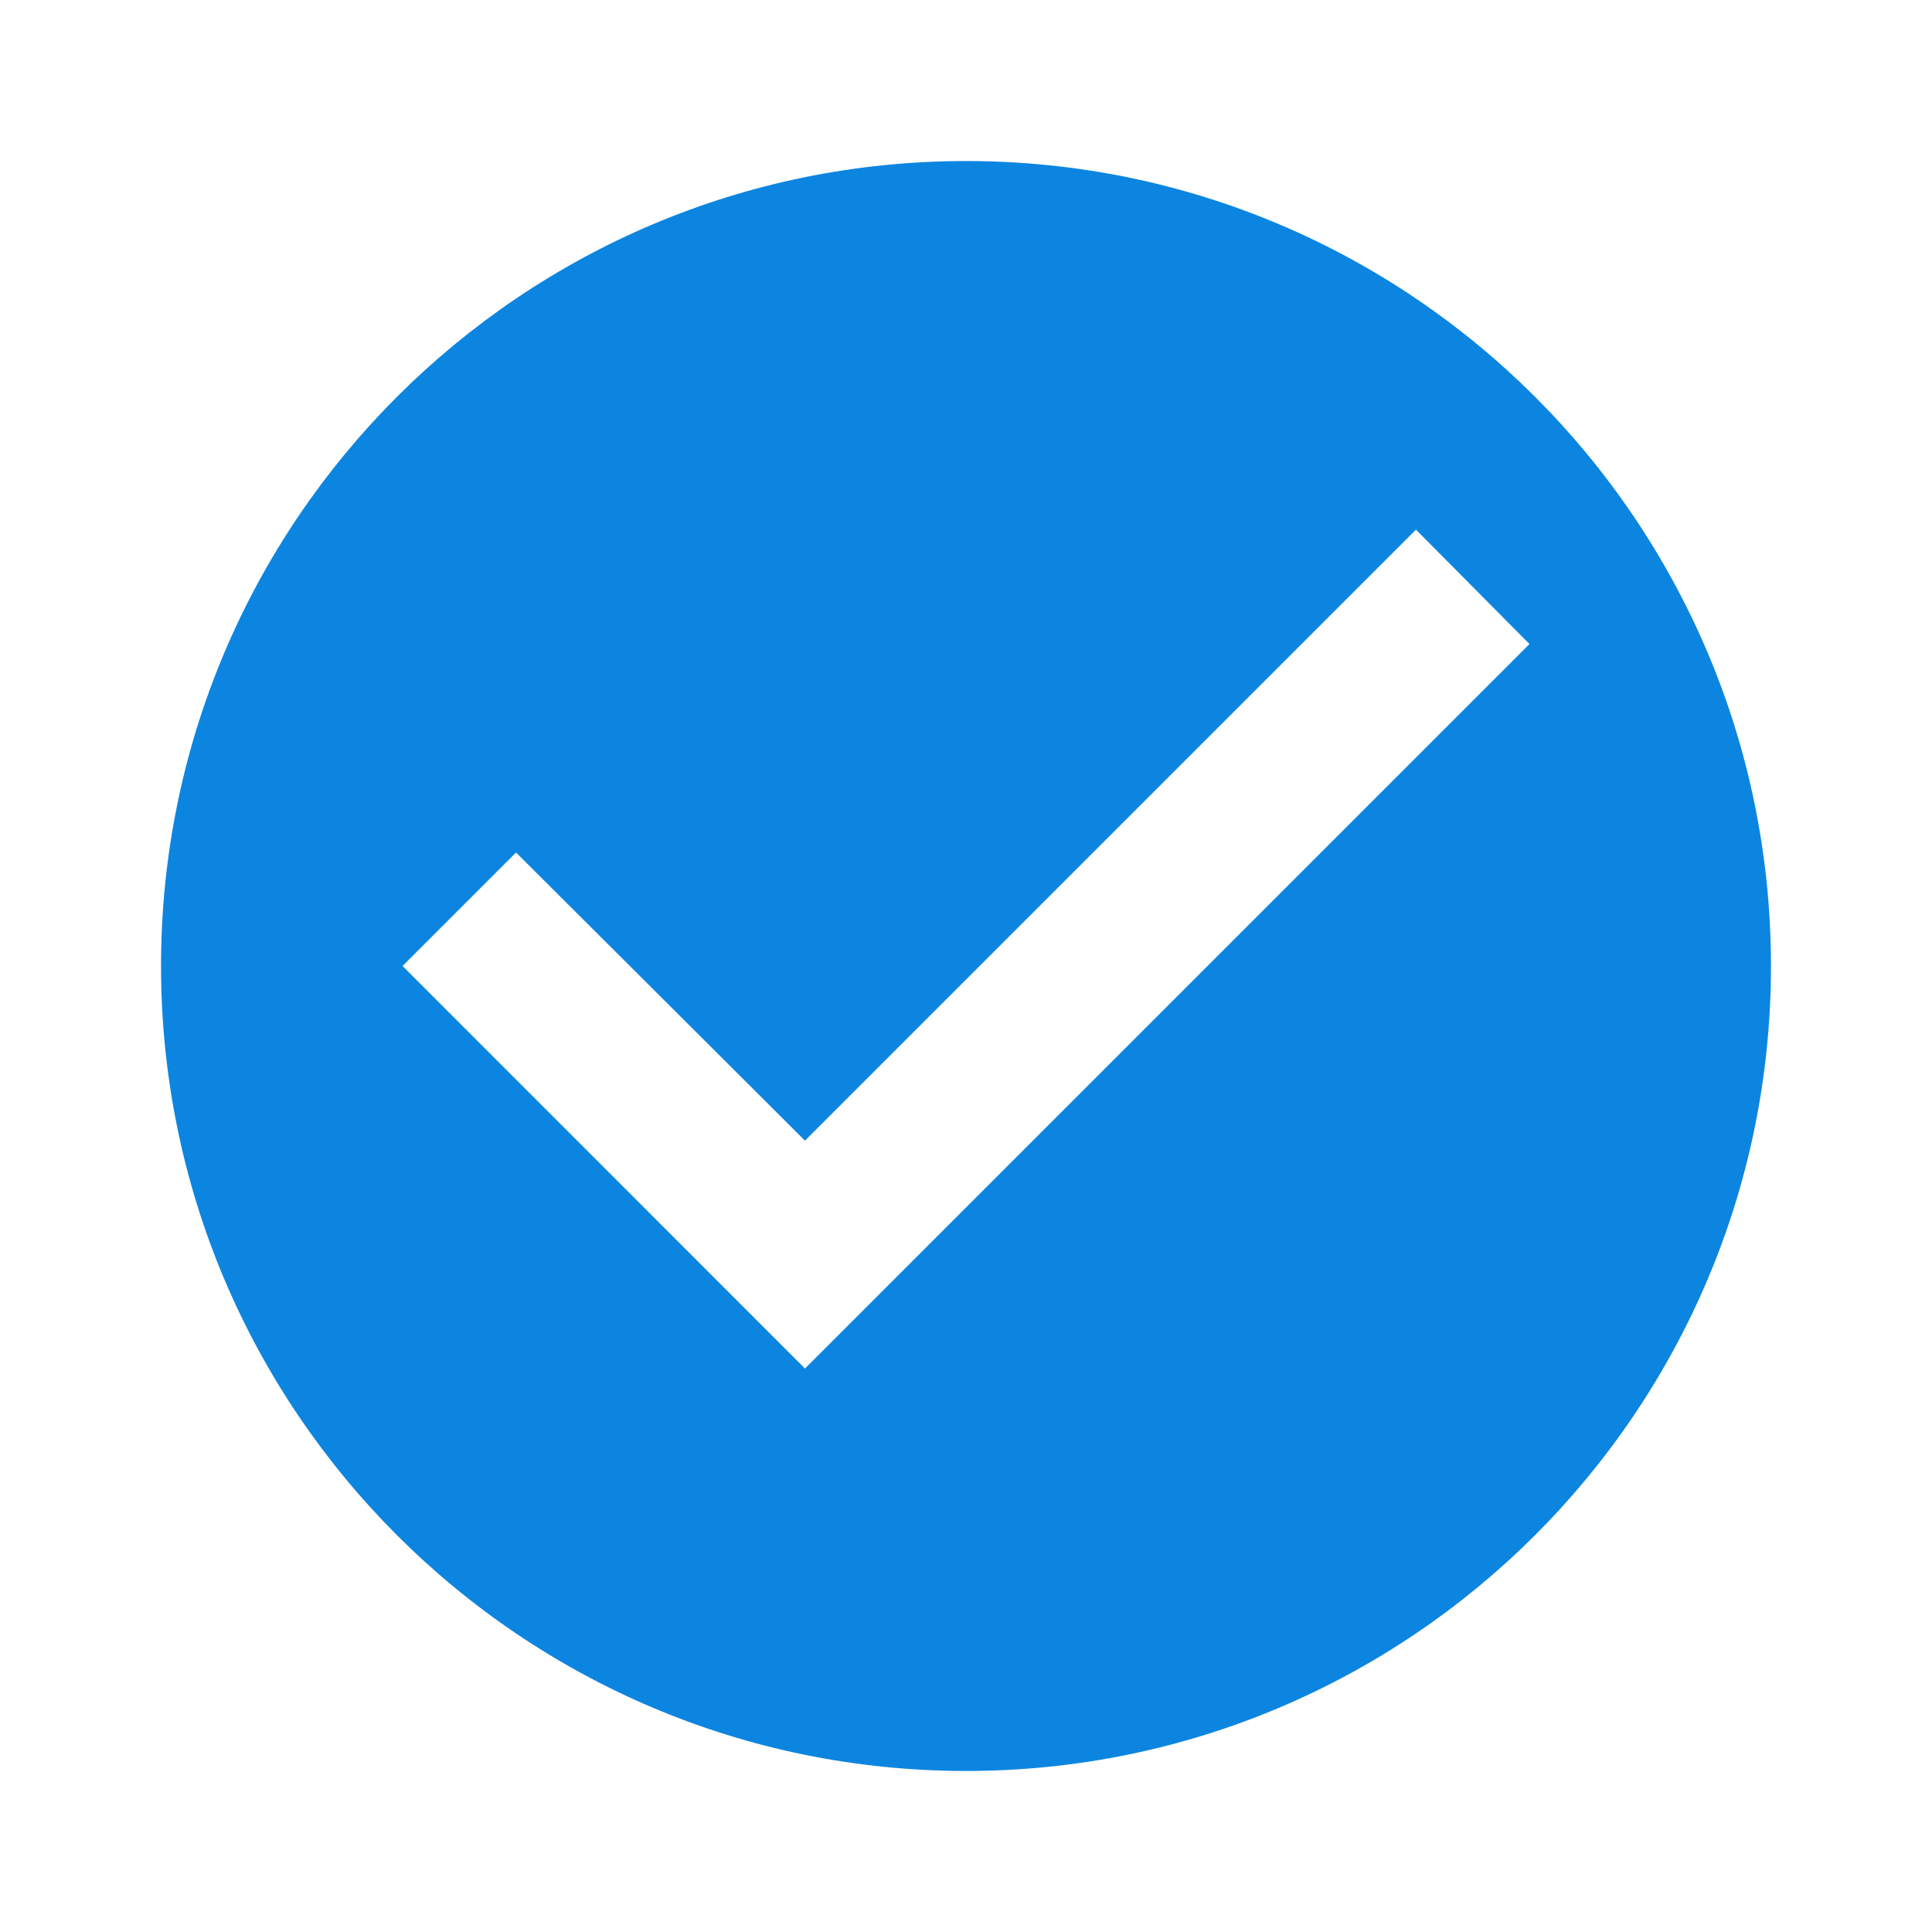
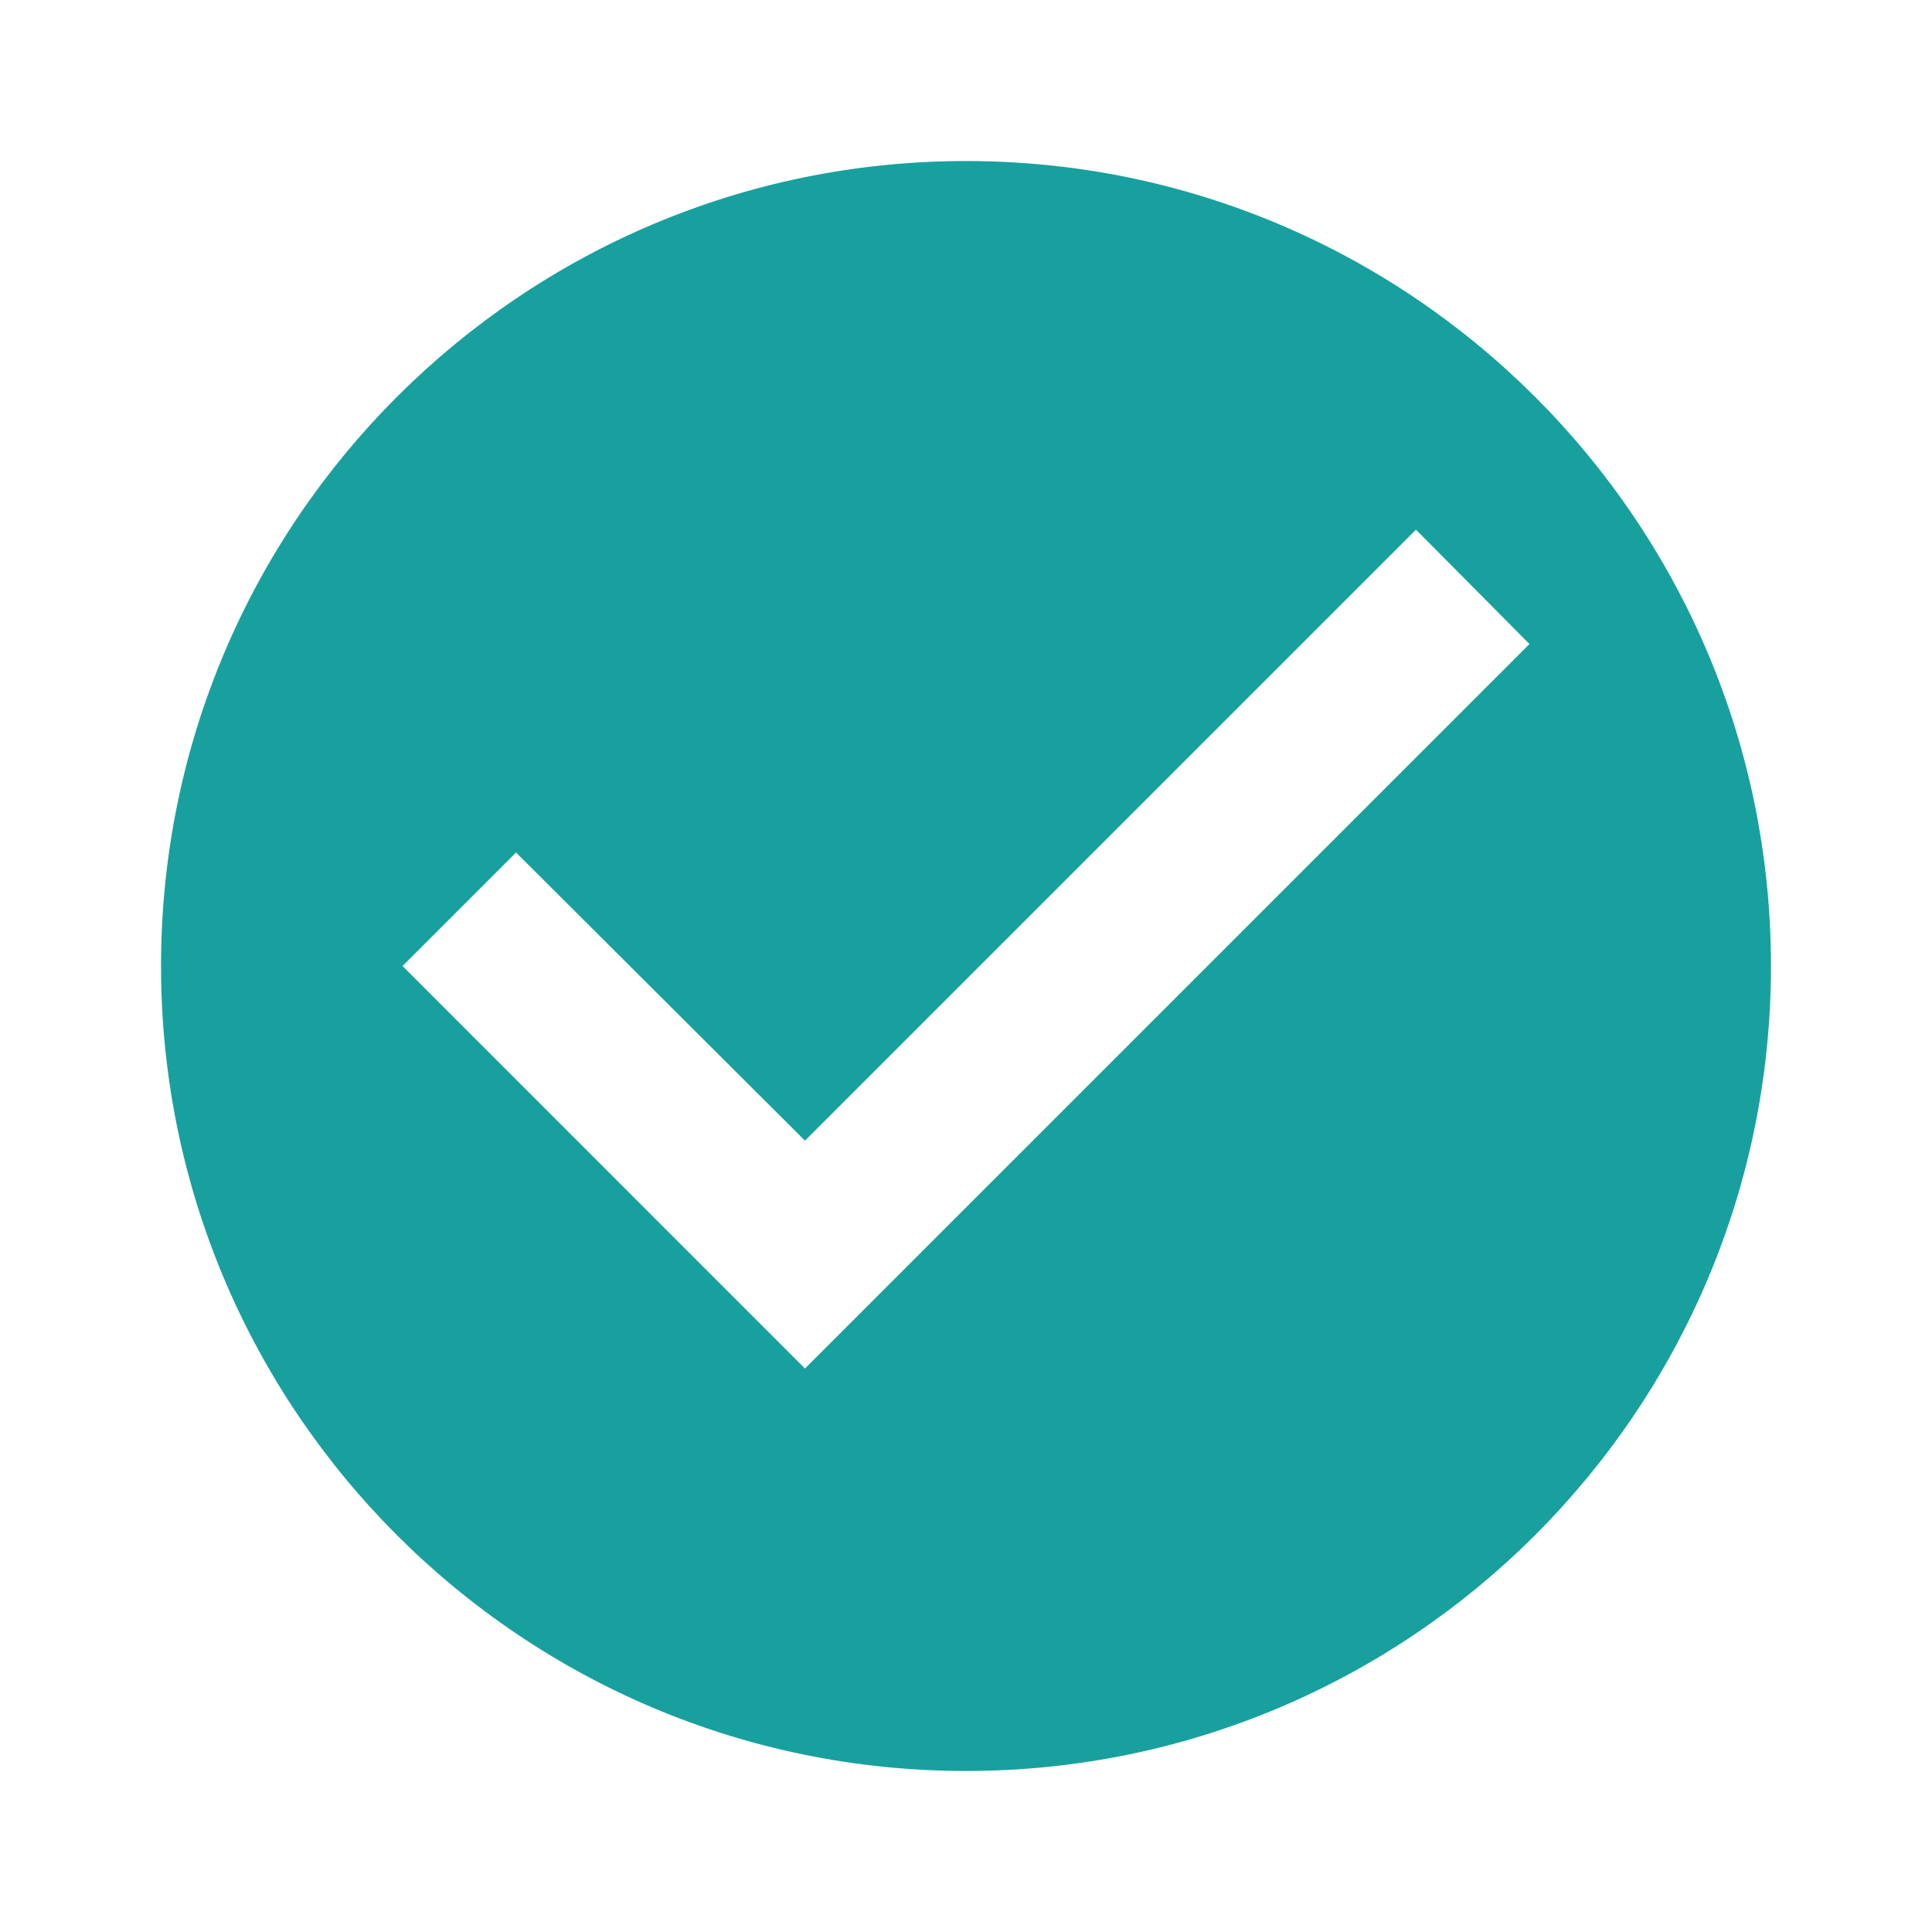
<svg xmlns="http://www.w3.org/2000/svg" width="20" height="20" viewBox="0 0 20 20" fill="none">
-   <path d="M10 1.667C5.4 1.667 1.667 5.4 1.667 10C1.667 14.6 5.4 18.333 10 18.333C14.6 18.333 18.333 14.6 18.333 10C18.333 5.4 14.6 1.667 10 1.667ZM8.333 14.167L4.167 10L5.342 8.825L8.333 11.808L14.658 5.483L15.833 6.667L8.333 14.167Z" fill="#0C85E0" />
+   <path d="M10 1.667C5.4 1.667 1.667 5.4 1.667 10C1.667 14.6 5.4 18.333 10 18.333C14.6 18.333 18.333 14.6 18.333 10C18.333 5.4 14.6 1.667 10 1.667ZM8.333 14.167L4.167 10L5.342 8.825L8.333 11.808L14.658 5.483L15.833 6.667L8.333 14.167Z" fill="#18a09f" />
</svg>
